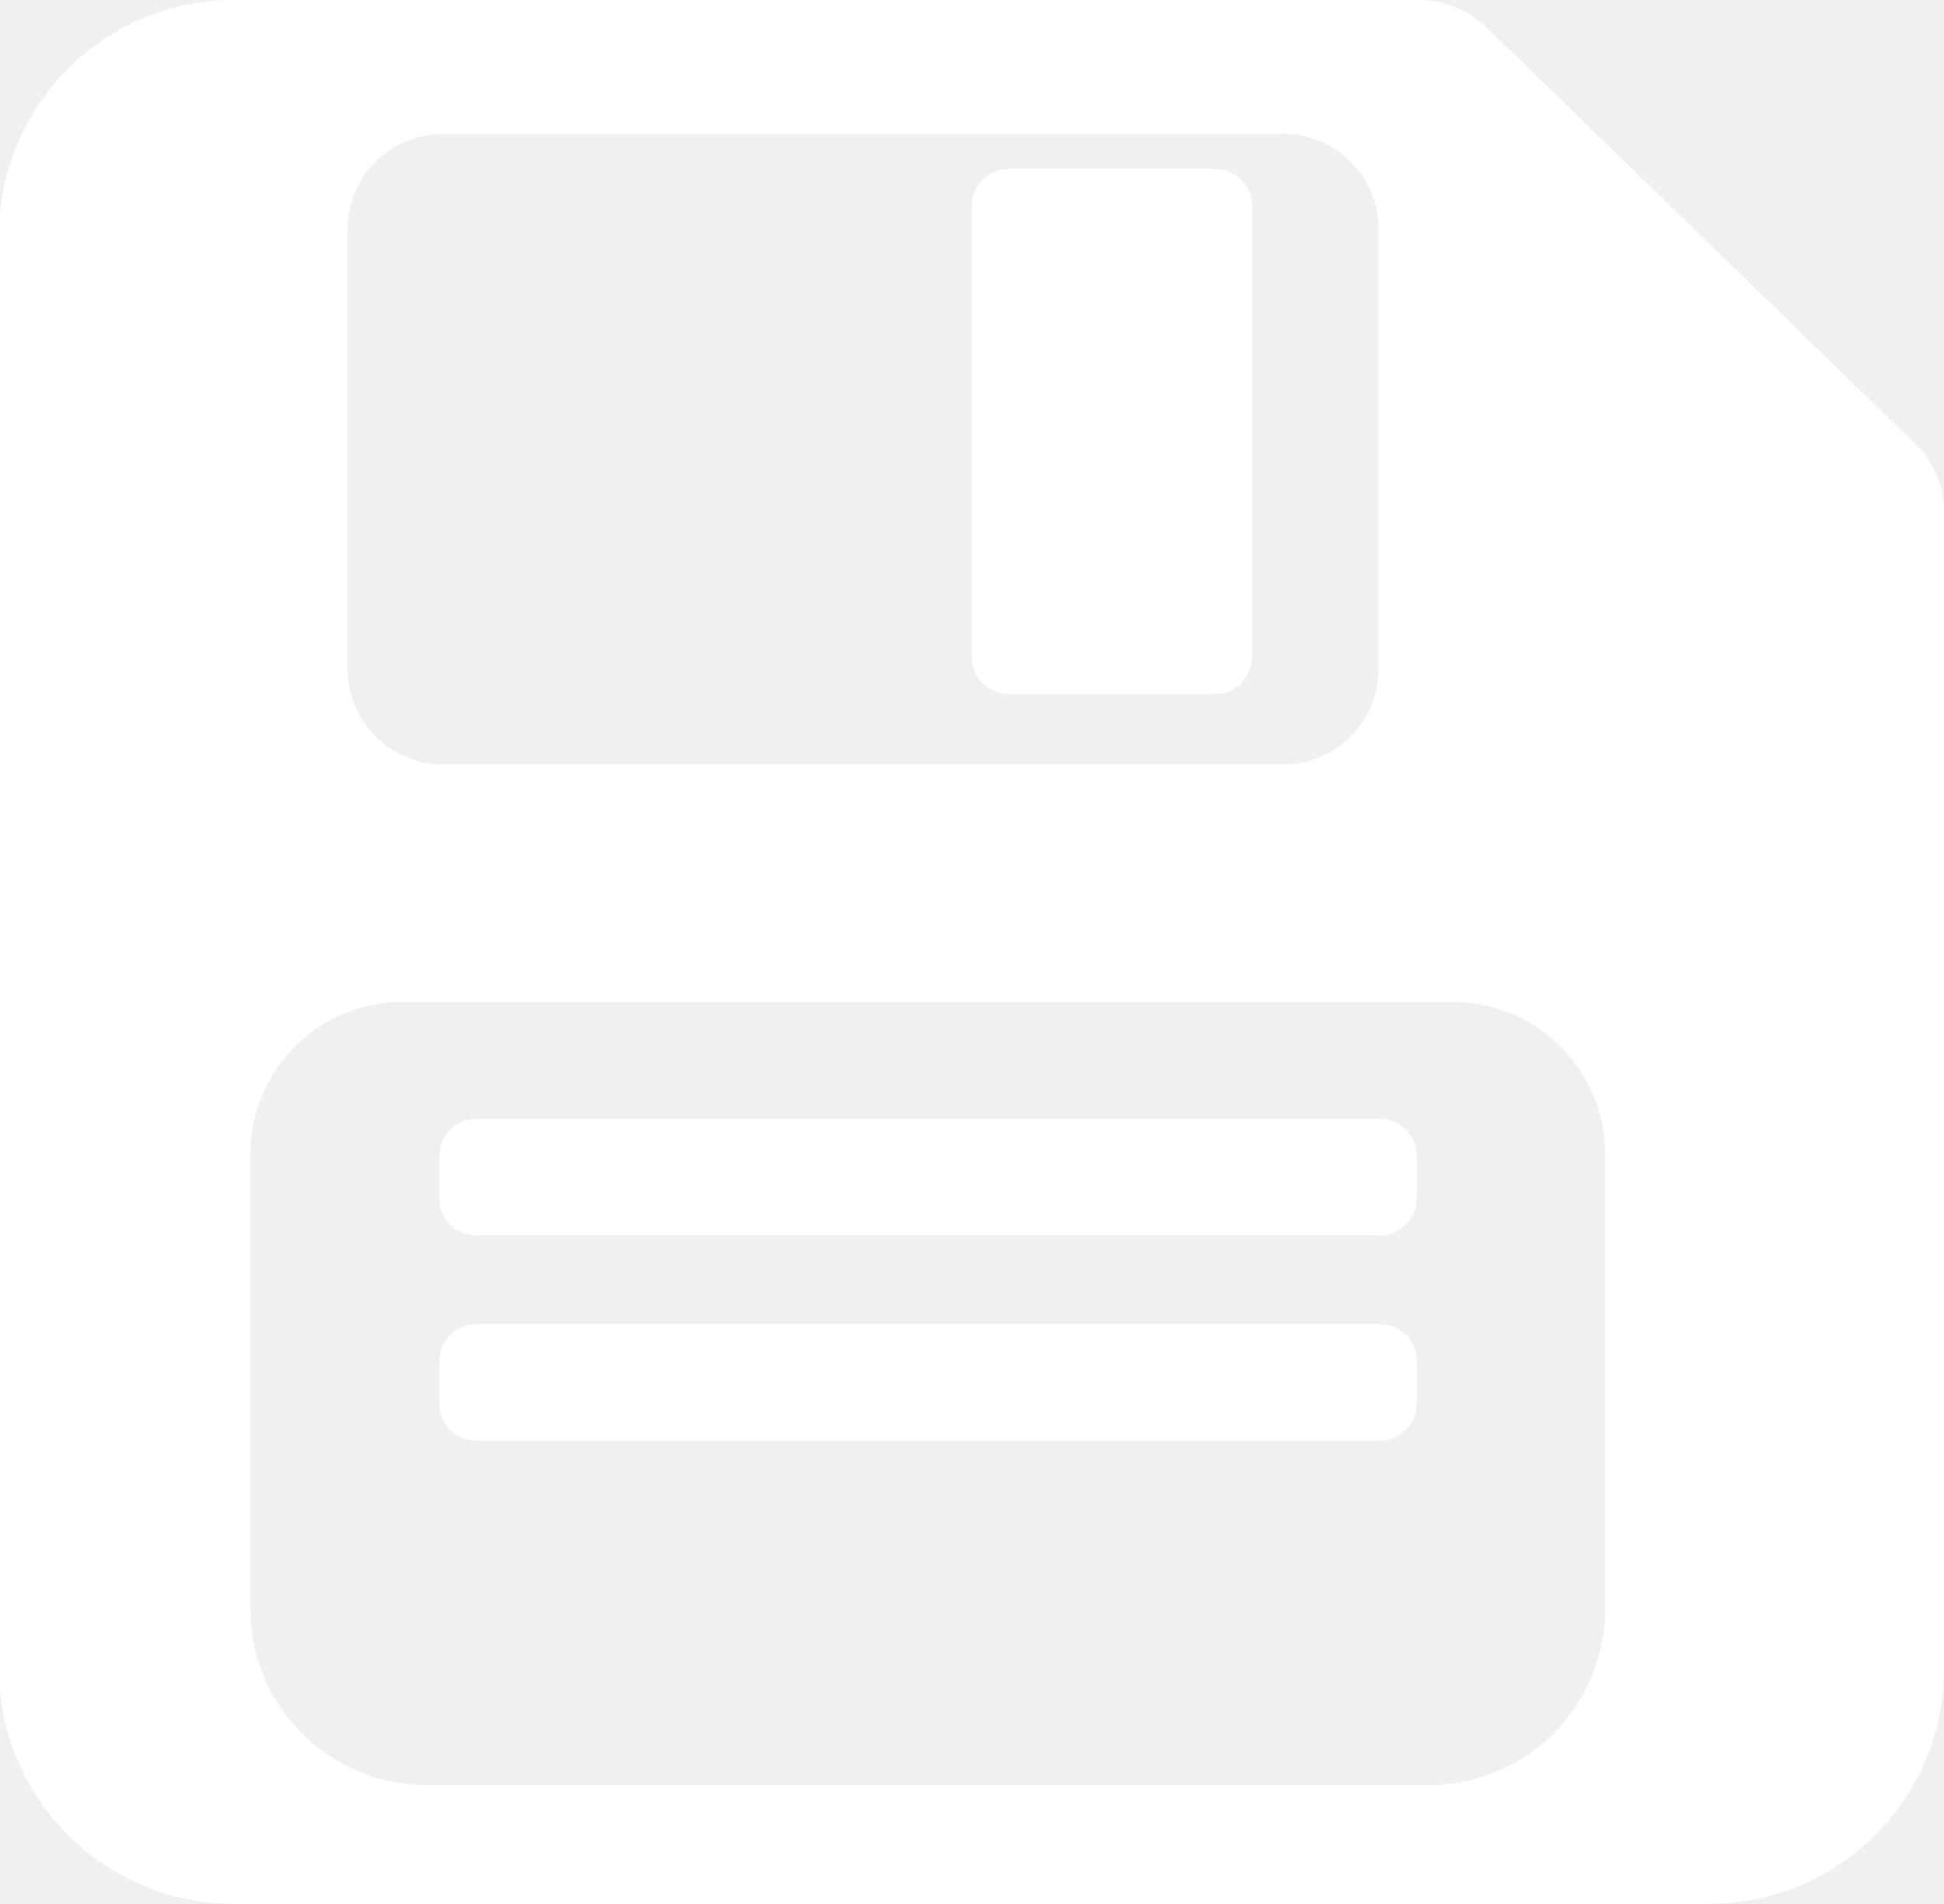
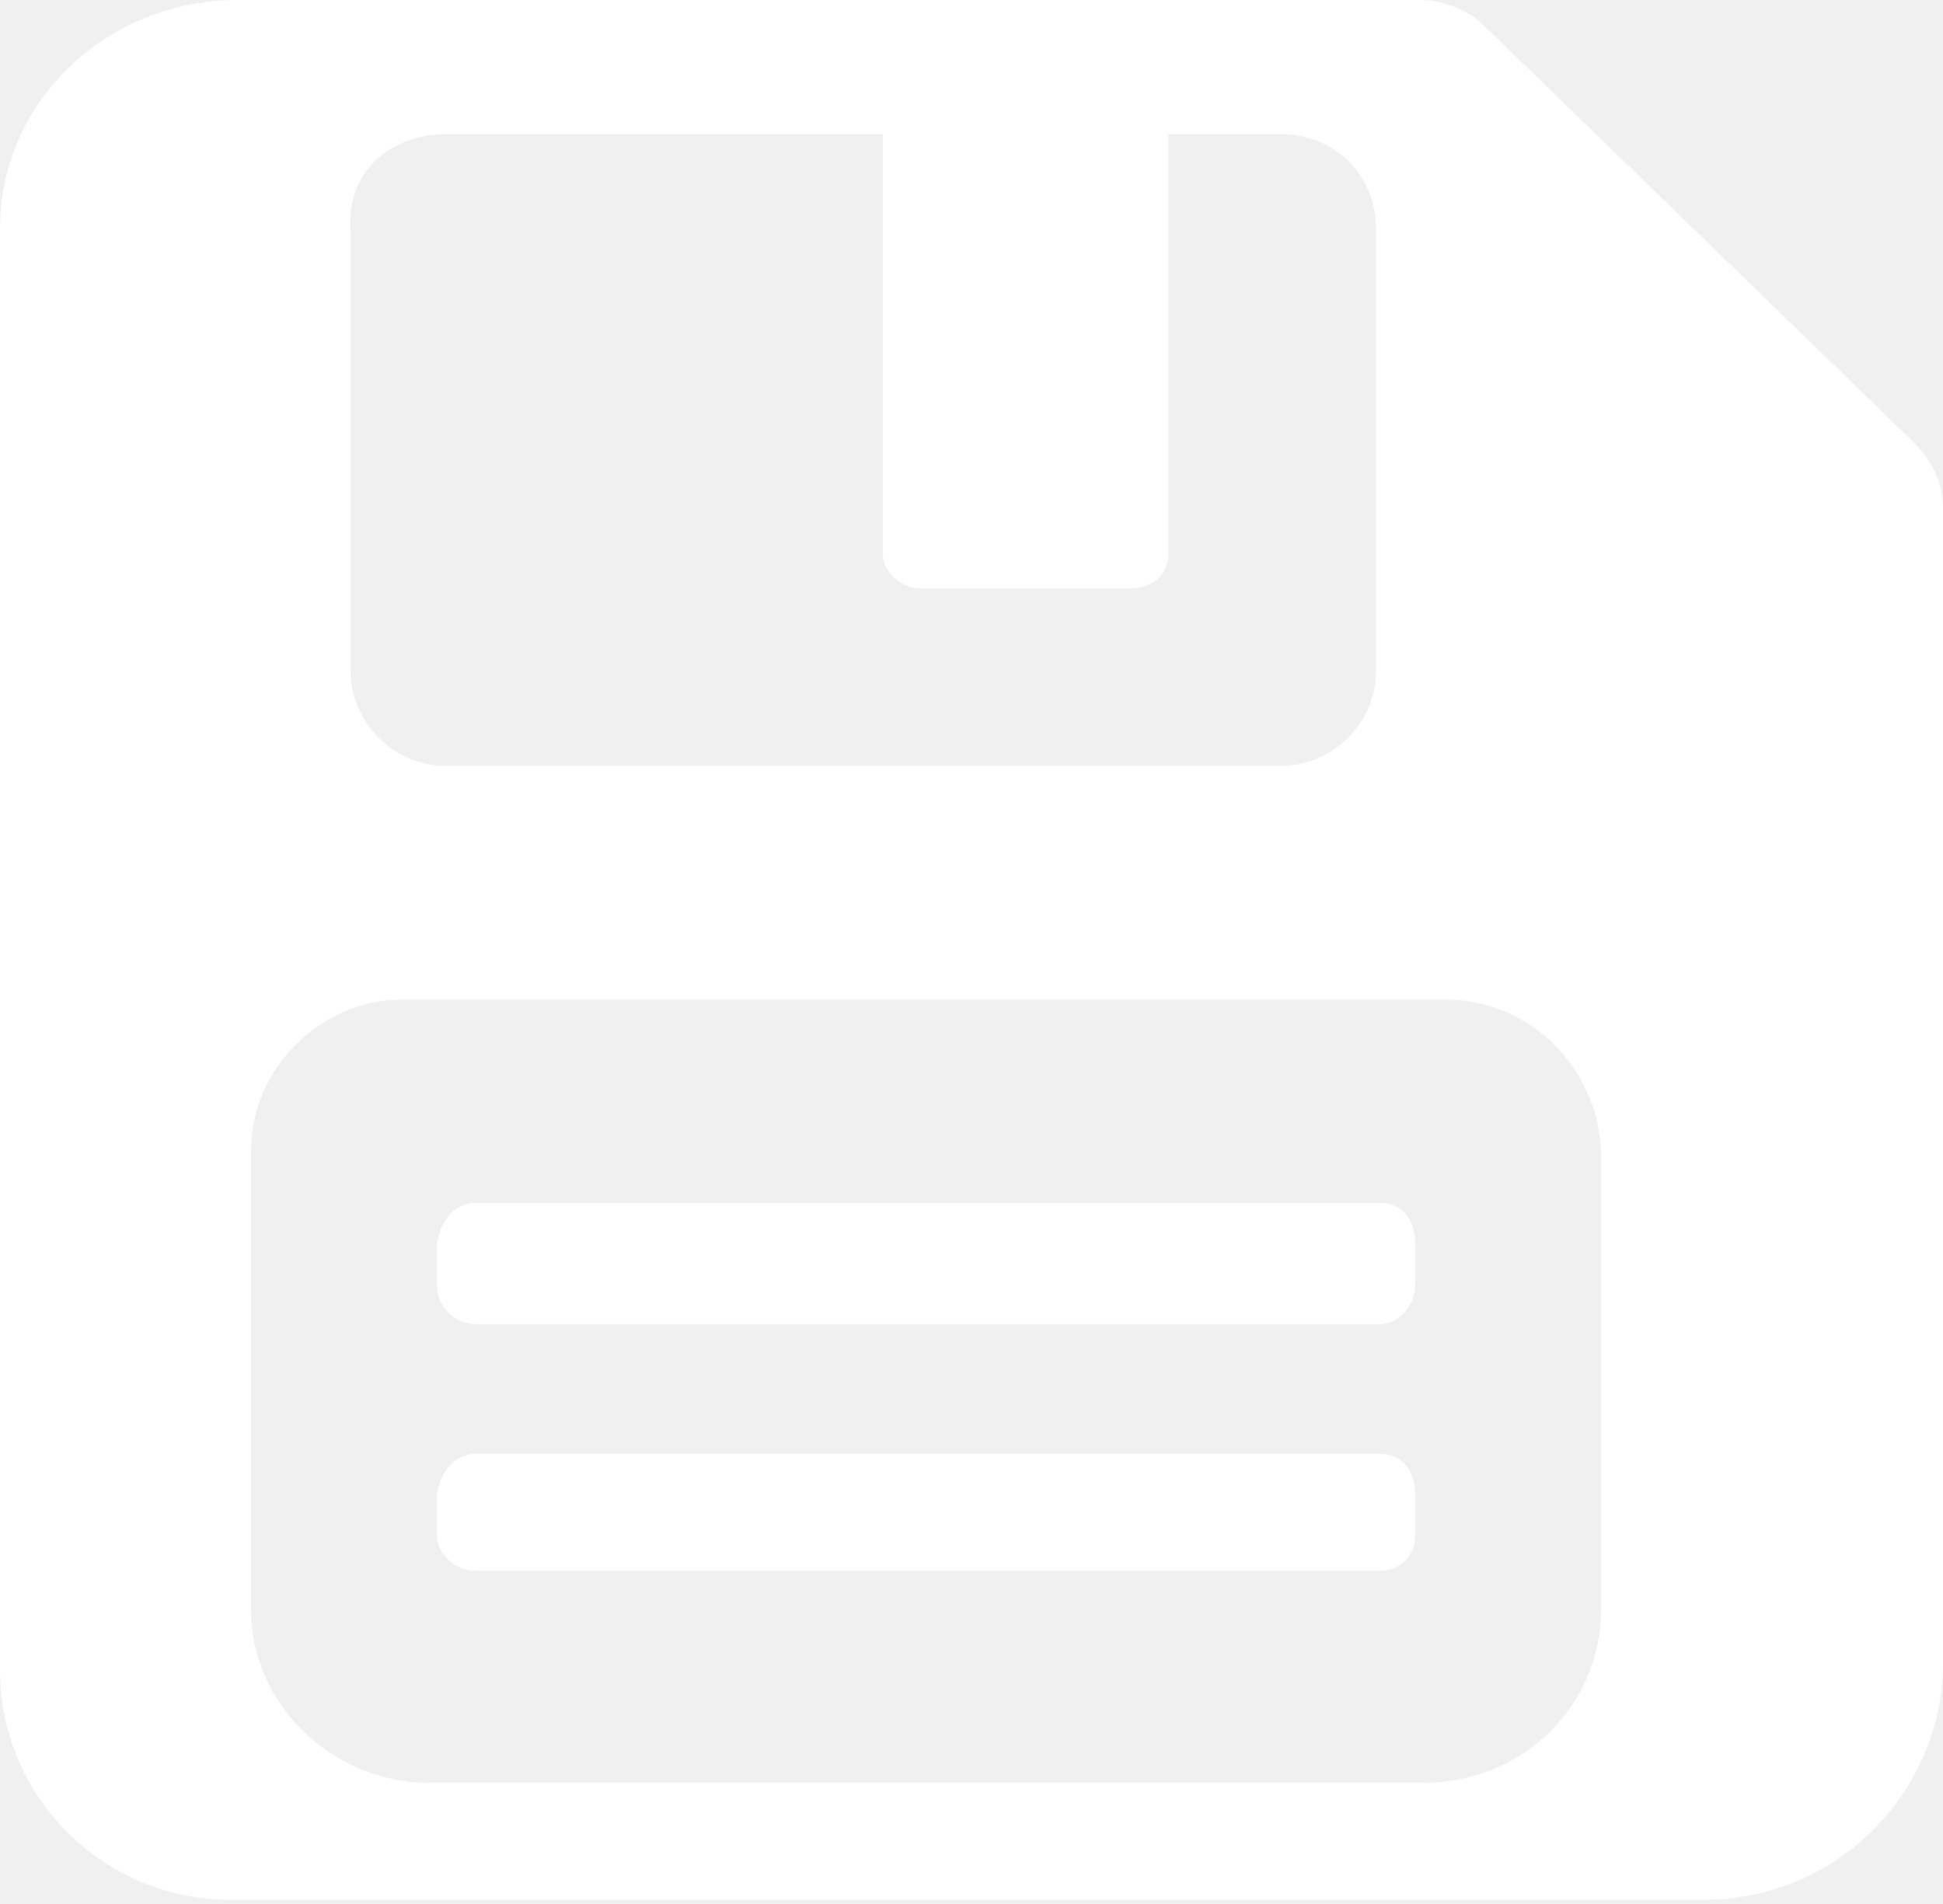
- <svg xmlns="http://www.w3.org/2000/svg" id="Layer_1" data-name="Layer 1" viewBox="0 0 44.87 43.95">
-   <defs>
-     <style>.cls-1{fill:#fff;}</style>
-   </defs>
-   <path class="cls-1" d="M36.26,2.2H9a5.42,5.42,0,0,0-5.5,5.34V40.81A5.42,5.42,0,0,0,9,46.15H42.9a5.42,5.42,0,0,0,5.49-5.34V14a2.17,2.17,0,0,0-.66-1.55l-9.88-9.6A2.27,2.27,0,0,0,36.26,2.2ZM13.79,5.29H33.1a2.2,2.2,0,0,1,2.24,2.18v10.2a2.21,2.21,0,0,1-2.24,2.18H13.79a2.22,2.22,0,0,1-2.25-2.18V7.47A2.21,2.21,0,0,1,13.79,5.29ZM36.42,43.41h-23a4.07,4.07,0,0,1-4.12-4V28.8a3.51,3.51,0,0,1,3.56-3.47H37a3.52,3.52,0,0,1,3.57,3.47V39.4A4.07,4.07,0,0,1,36.42,43.41Z" transform="translate(-3.52 -2.2)" />
-   <rect class="cls-1" x="22.43" y="3.9" width="6.47" height="12.12" rx="0.85" />
-   <rect class="cls-1" x="10.14" y="25.83" width="22.56" height="2.69" rx="0.85" />
-   <rect class="cls-1" x="10.14" y="30.57" width="22.56" height="2.69" rx="0.85" />
+ <svg xmlns="http://www.w3.org/2000/svg" version="1.1" id="Layer_1" x="0px" y="0px" viewBox="0 0 44.9 44" style="enable-background:new 0 0 44.9 44;" xml:space="preserve">
+   <style type="text/css">
+ 	.st0{fill:#FFFFFF;}
+ </style>
+   <path class="st0" d="M32.8,0H5.5C2.5,0,0,2.3,0,5.3c0,0,0,0,0,0v33.3c0,3,2.5,5.4,5.5,5.3c0,0,0,0,0,0h33.9c3,0,5.4-2.4,5.5-5.3  V11.8c0-0.6-0.2-1.1-0.7-1.6l-9.9-9.6C33.9,0.2,33.3,0,32.8,0z M10.3,3.1h19.3c1.2,0,2.2,0.9,2.2,2.2c0,0,0,0,0,0v10.2  c0,1.2-1,2.2-2.2,2.2c0,0,0,0,0,0H10.3c-1.2,0-2.2-1-2.2-2.2V5.3C8,4,9,3.1,10.3,3.1C10.3,3.1,10.3,3.1,10.3,3.1z M32.9,41.2h-23  c-2.2,0-4.1-1.8-4.1-4V26.6c0-1.9,1.6-3.5,3.5-3.5c0,0,0,0,0,0h24.1c1.9,0,3.5,1.5,3.6,3.5c0,0,0,0,0,0v10.6  C37,39.4,35.2,41.2,32.9,41.2C32.9,41.2,32.9,41.2,32.9,41.2z" />
+   <path class="st0" d="M21.3,1.8h4.8c0.5,0,0.9,0.4,0.9,0.8v10.2c0,0.5-0.4,0.8-0.9,0.8h-4.8c-0.5,0-0.9-0.4-0.9-0.8V2.7  C20.4,2.2,20.8,1.8,21.3,1.8z" />
+   <path class="st0" d="M11,27.8h20.9c0.5,0,0.8,0.4,0.8,0.9v1c0,0.5-0.4,0.9-0.8,0.9H11c-0.5,0-0.9-0.4-0.9-0.9v-1  C10.2,28.2,10.5,27.8,11,27.8z" />
+   <path class="st0" d="M11,33.6h20.9c0.5,0,0.8,0.4,0.8,0.9v1c0,0.5-0.4,0.8-0.8,0.8H11c-0.5,0-0.9-0.4-0.9-0.8v-1  C10.2,34,10.5,33.6,11,33.6z" />
</svg>
